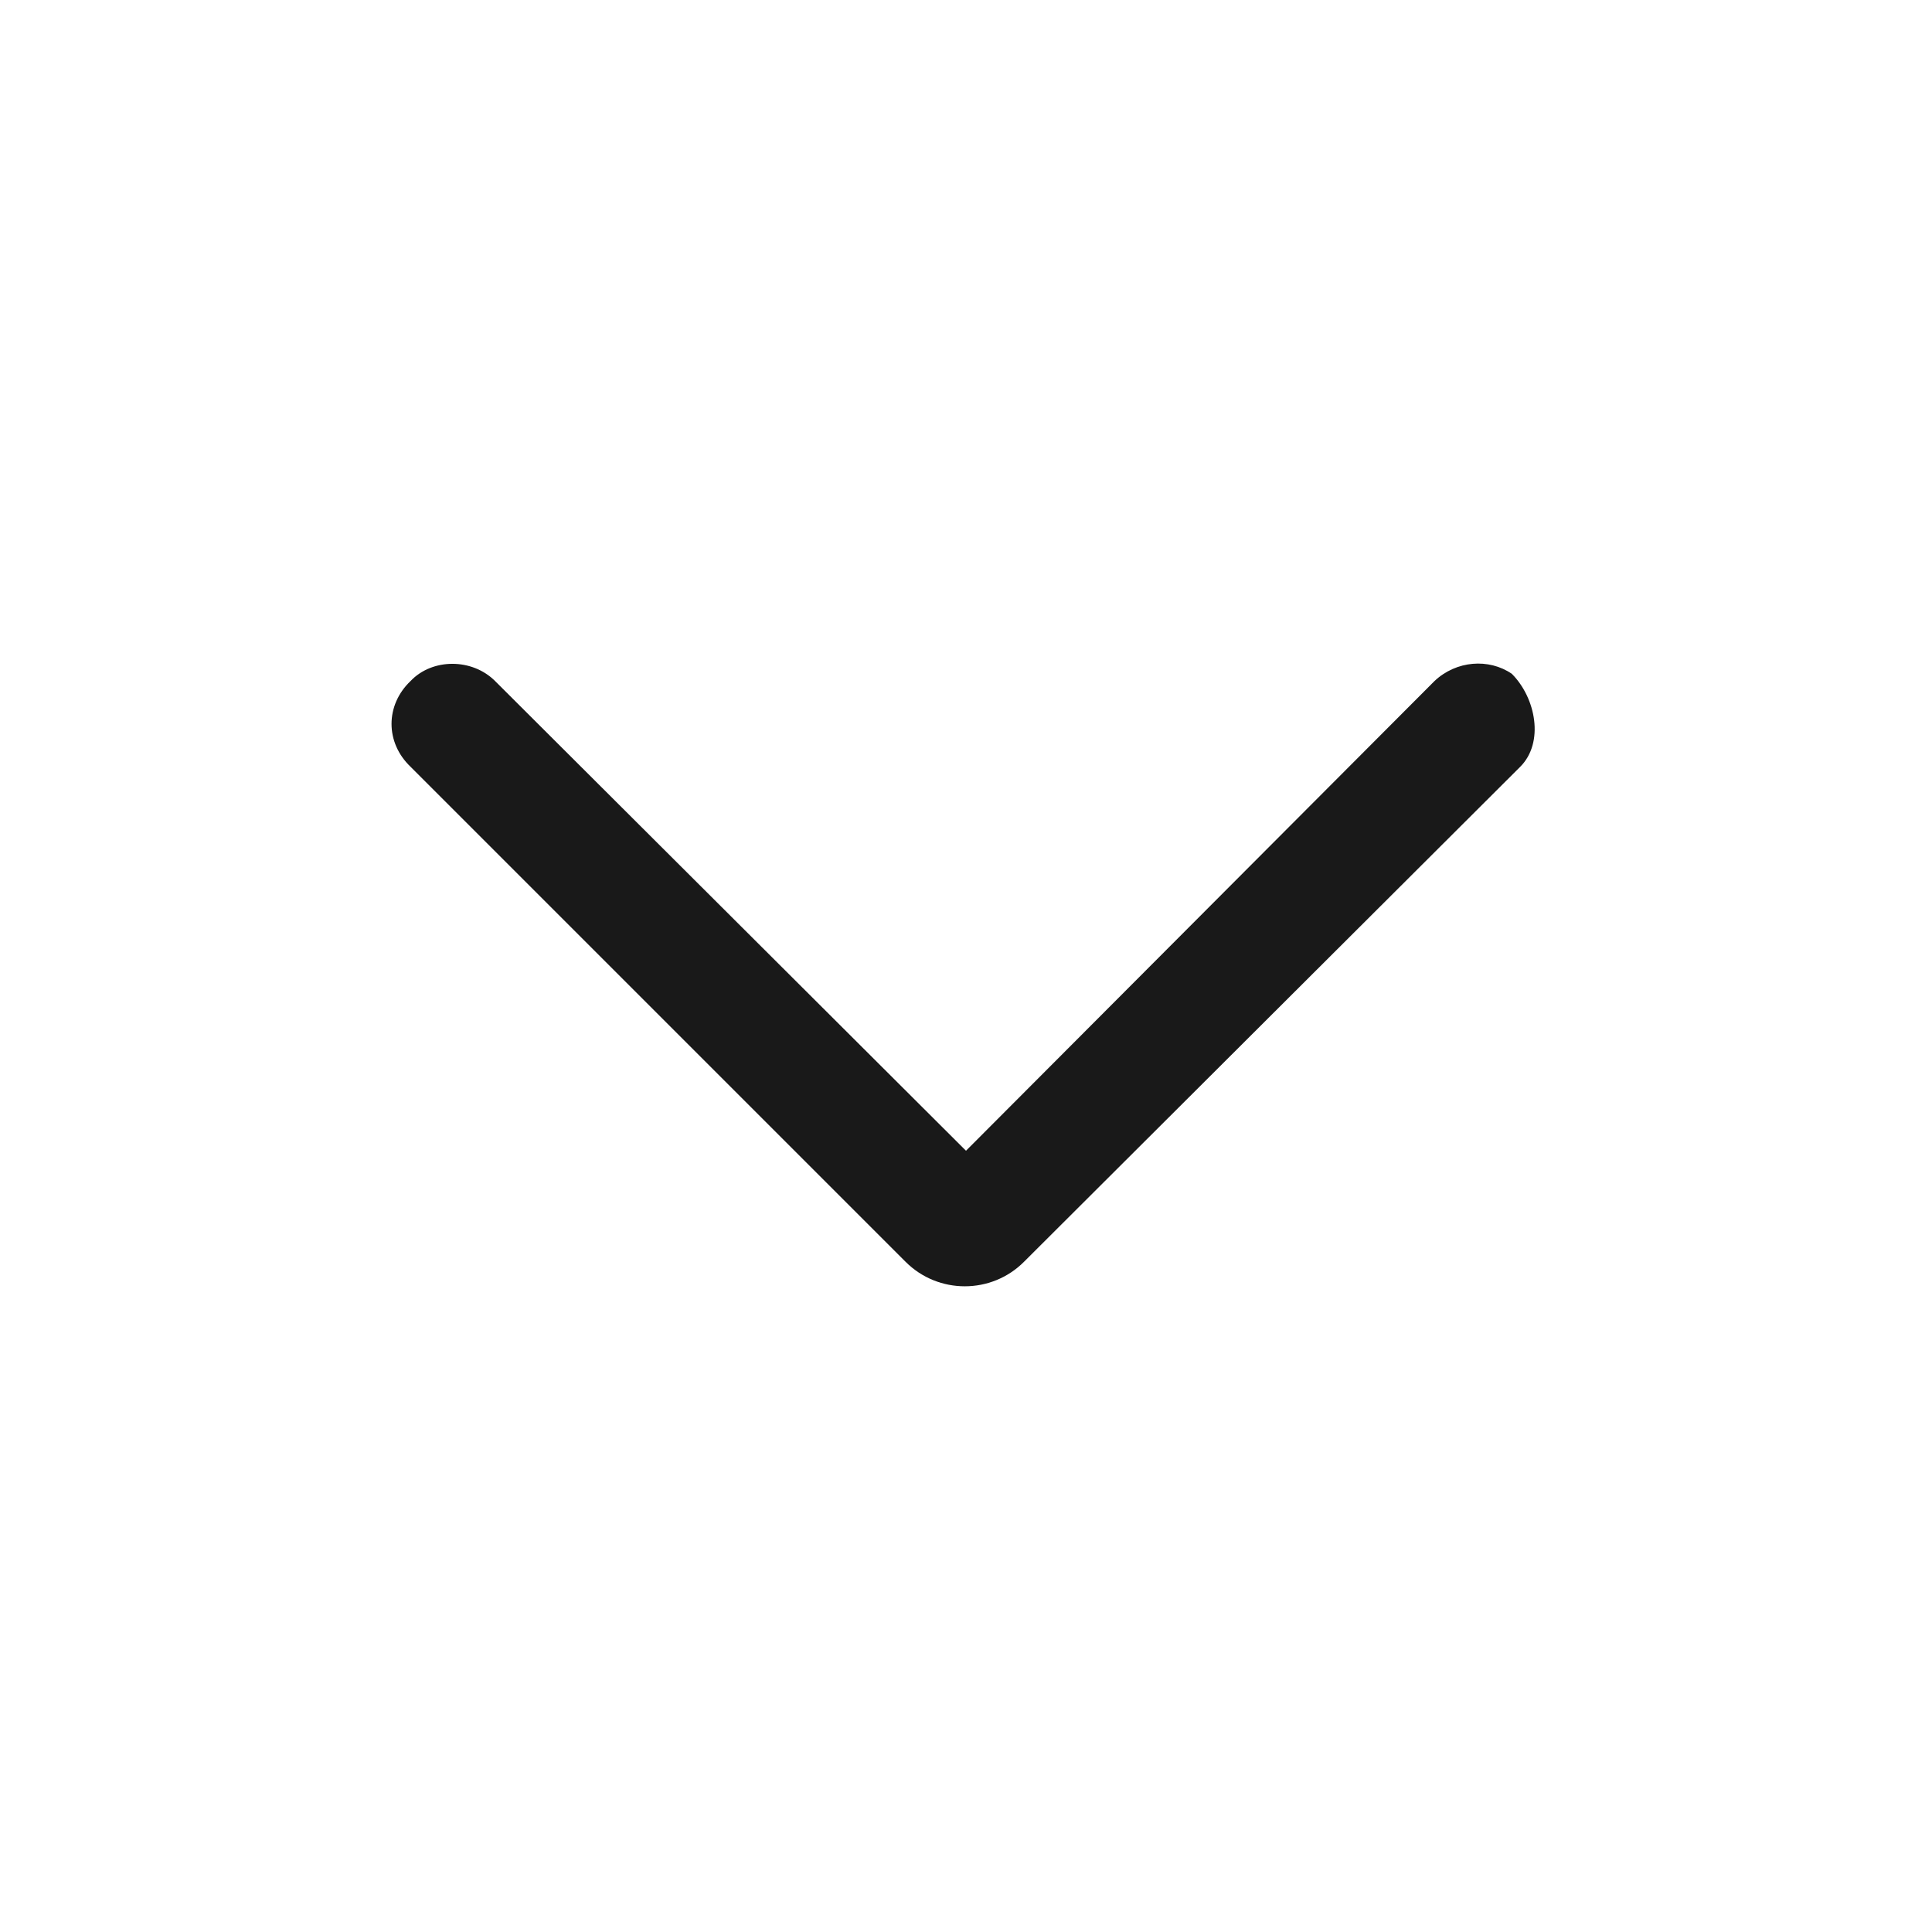
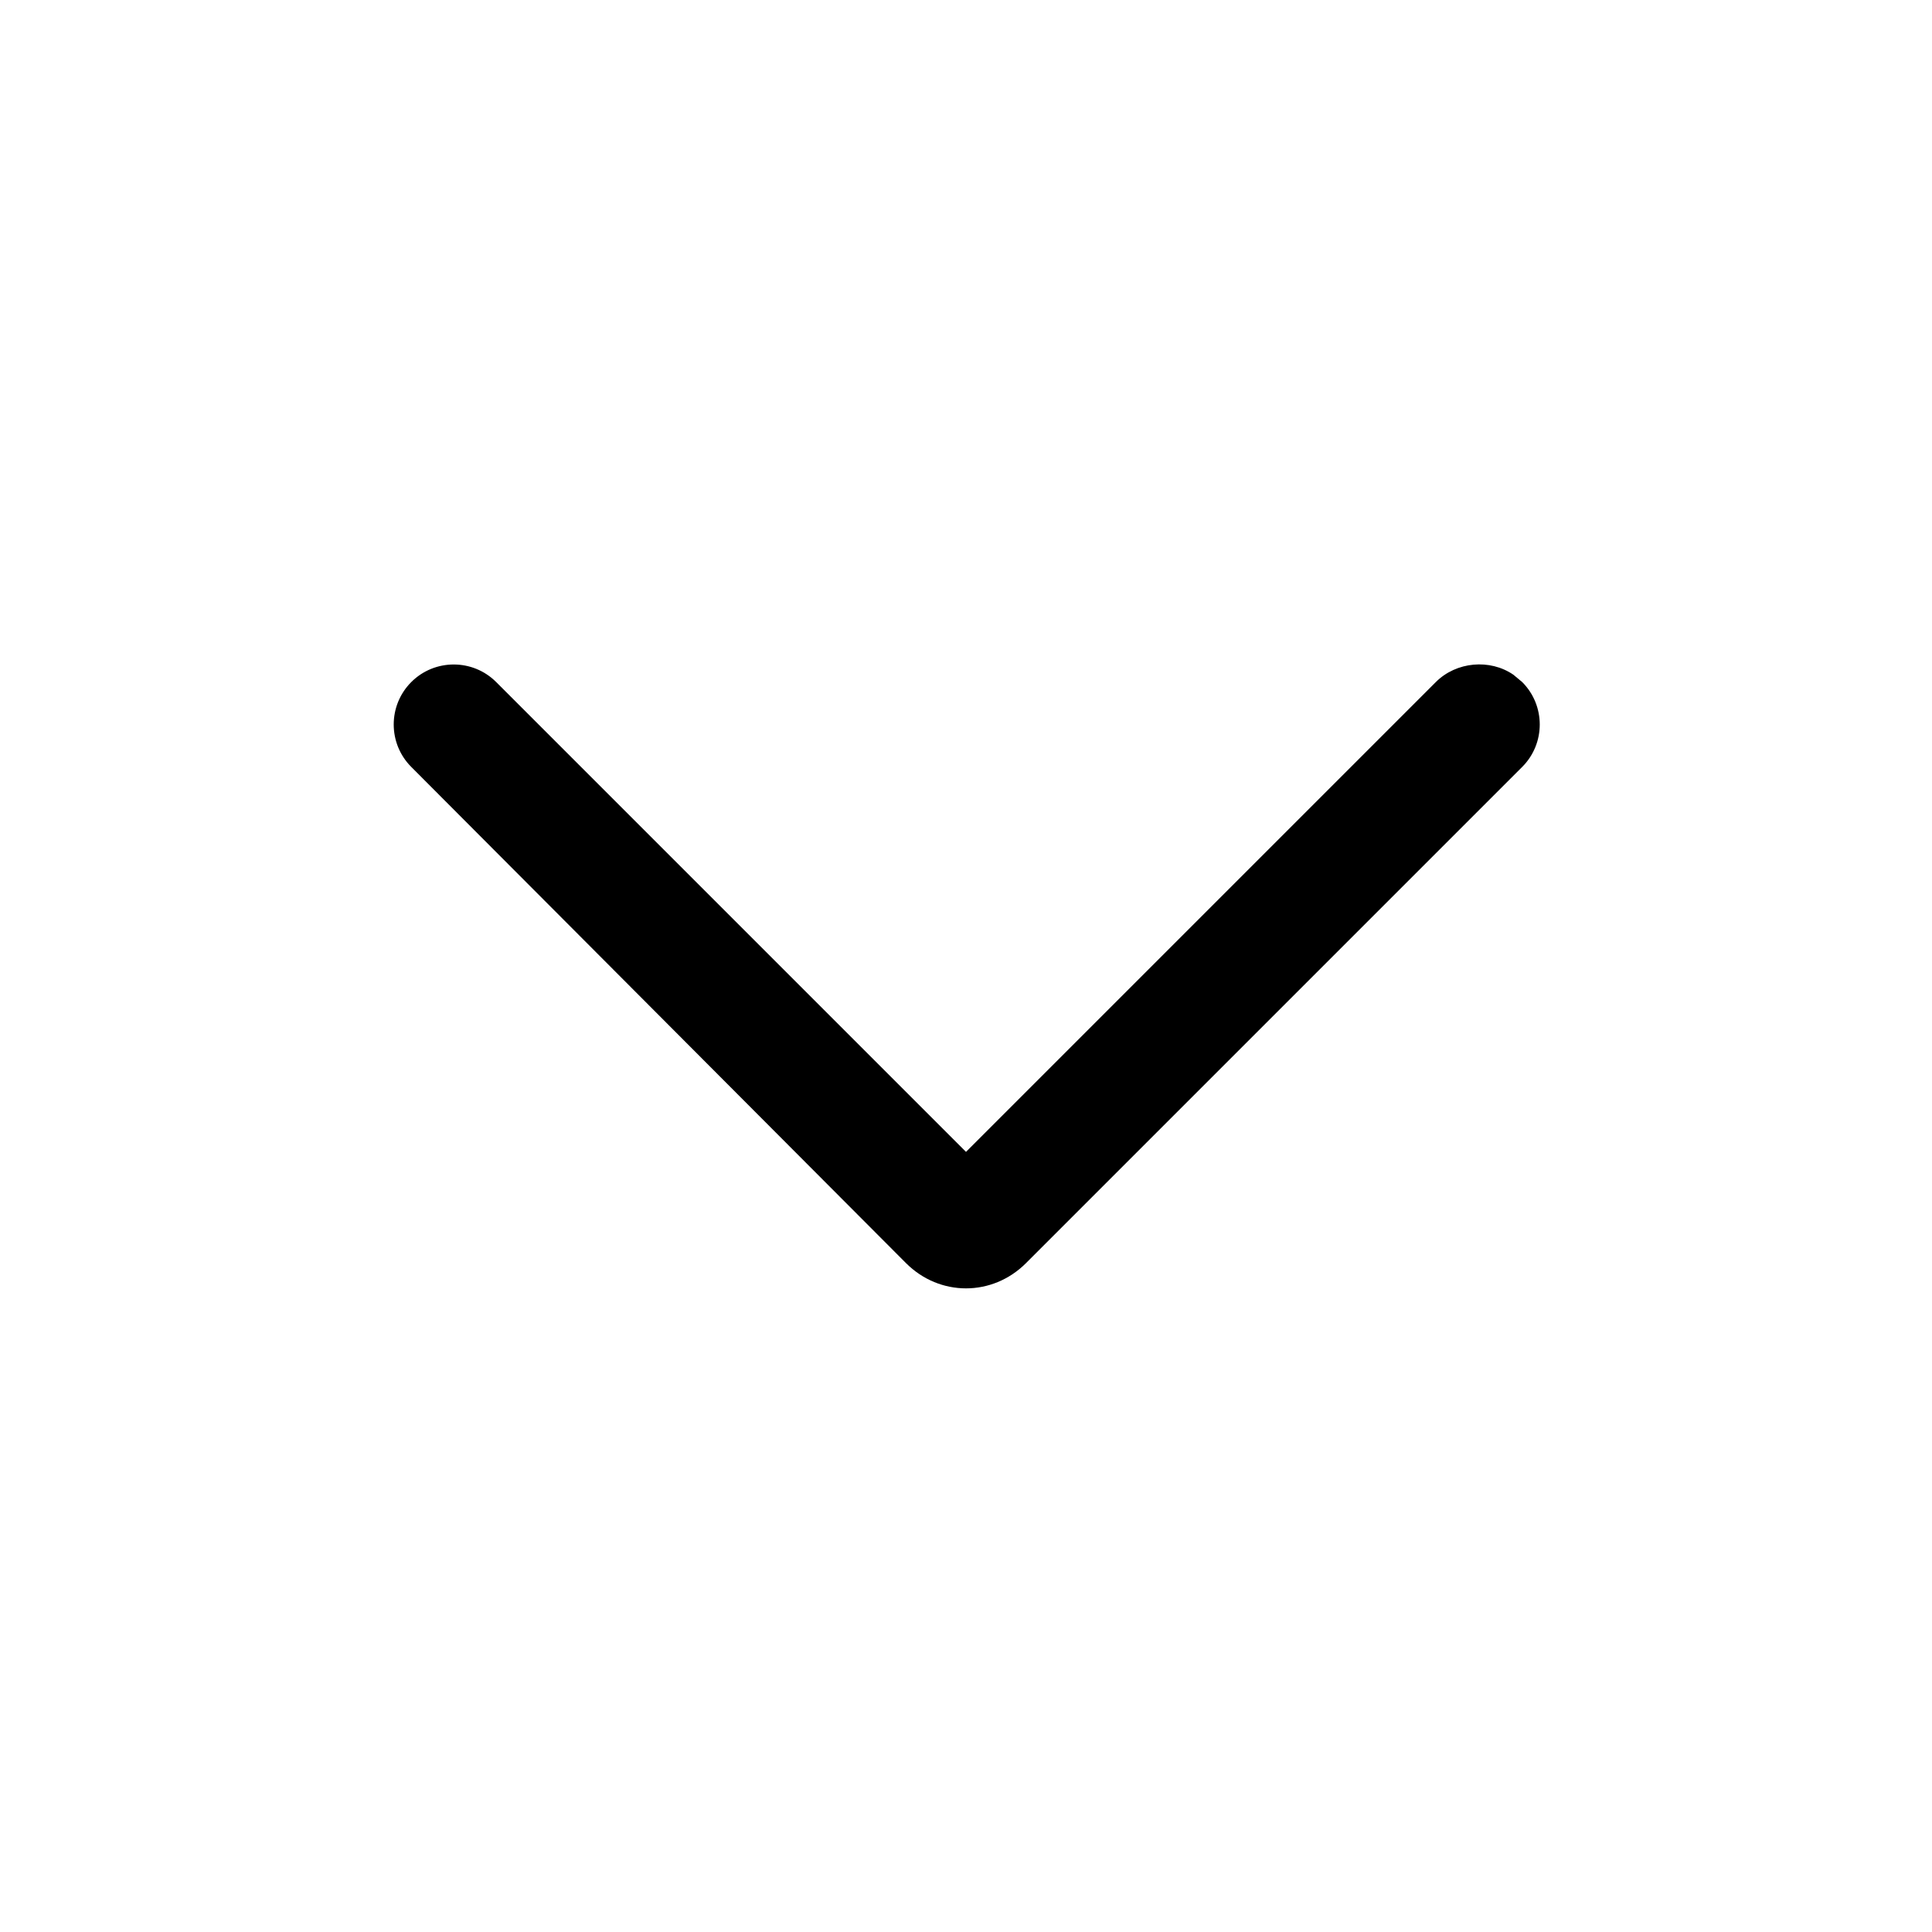
- <svg xmlns="http://www.w3.org/2000/svg" width="16" height="16" viewBox="0 0 16 16" fill="none">
-   <defs />
-   <mask id="mask413_9976" mask-type="alpha" maskUnits="userSpaceOnUse" x="0" y="0" width="16" height="16">
-     <rect id="收起-foldI" width="16" height="16" fill="#000000" fill-opacity="1" />
-   </mask>
-   <g mask="url(#mask413_9976)">
-     <path id="路径" d="M8.48 10.45C8.21 10.72 7.77 10.72 7.5 10.45L3.4 6.35C3.19 6.15 3.19 5.84 3.4 5.64C3.58 5.45 3.91 5.45 4.1 5.64L8 9.53L11.88 5.64C12.06 5.47 12.33 5.45 12.52 5.58C12.72 5.78 12.79 6.15 12.59 6.35L8.48 10.45Z" fill="#191919" fill-opacity="1" fill-rule="nonzero" />
-   </g>
+ <svg xmlns="http://www.w3.org/2000/svg" version="1.1" id="图层_1" x="0px" y="0px" viewBox="0 0 132 132" style="enable-background:new 0 0 132 132;" xml:space="preserve">
+   <style type="text/css">
+ 	.st0{fill:none;}
+ 	.st1{fill:currentColor;}
+ </style>
+   <rect id="size" class="st0" width="132" height="132" />
+   <path id="路径" class="st1" d="M70.1,86.3c-2.3,2.3-5.9,2.3-8.2,0L28.1,52.4c-1.6-1.6-1.6-4.2,0-5.8c1.6-1.6,4.2-1.6,5.8,0  L66,78.7l32.1-32.1c1.4-1.4,3.7-1.6,5.3-0.5l0.6,0.5c1.6,1.6,1.6,4.2,0,5.8L70.1,86.3z" />
</svg>
